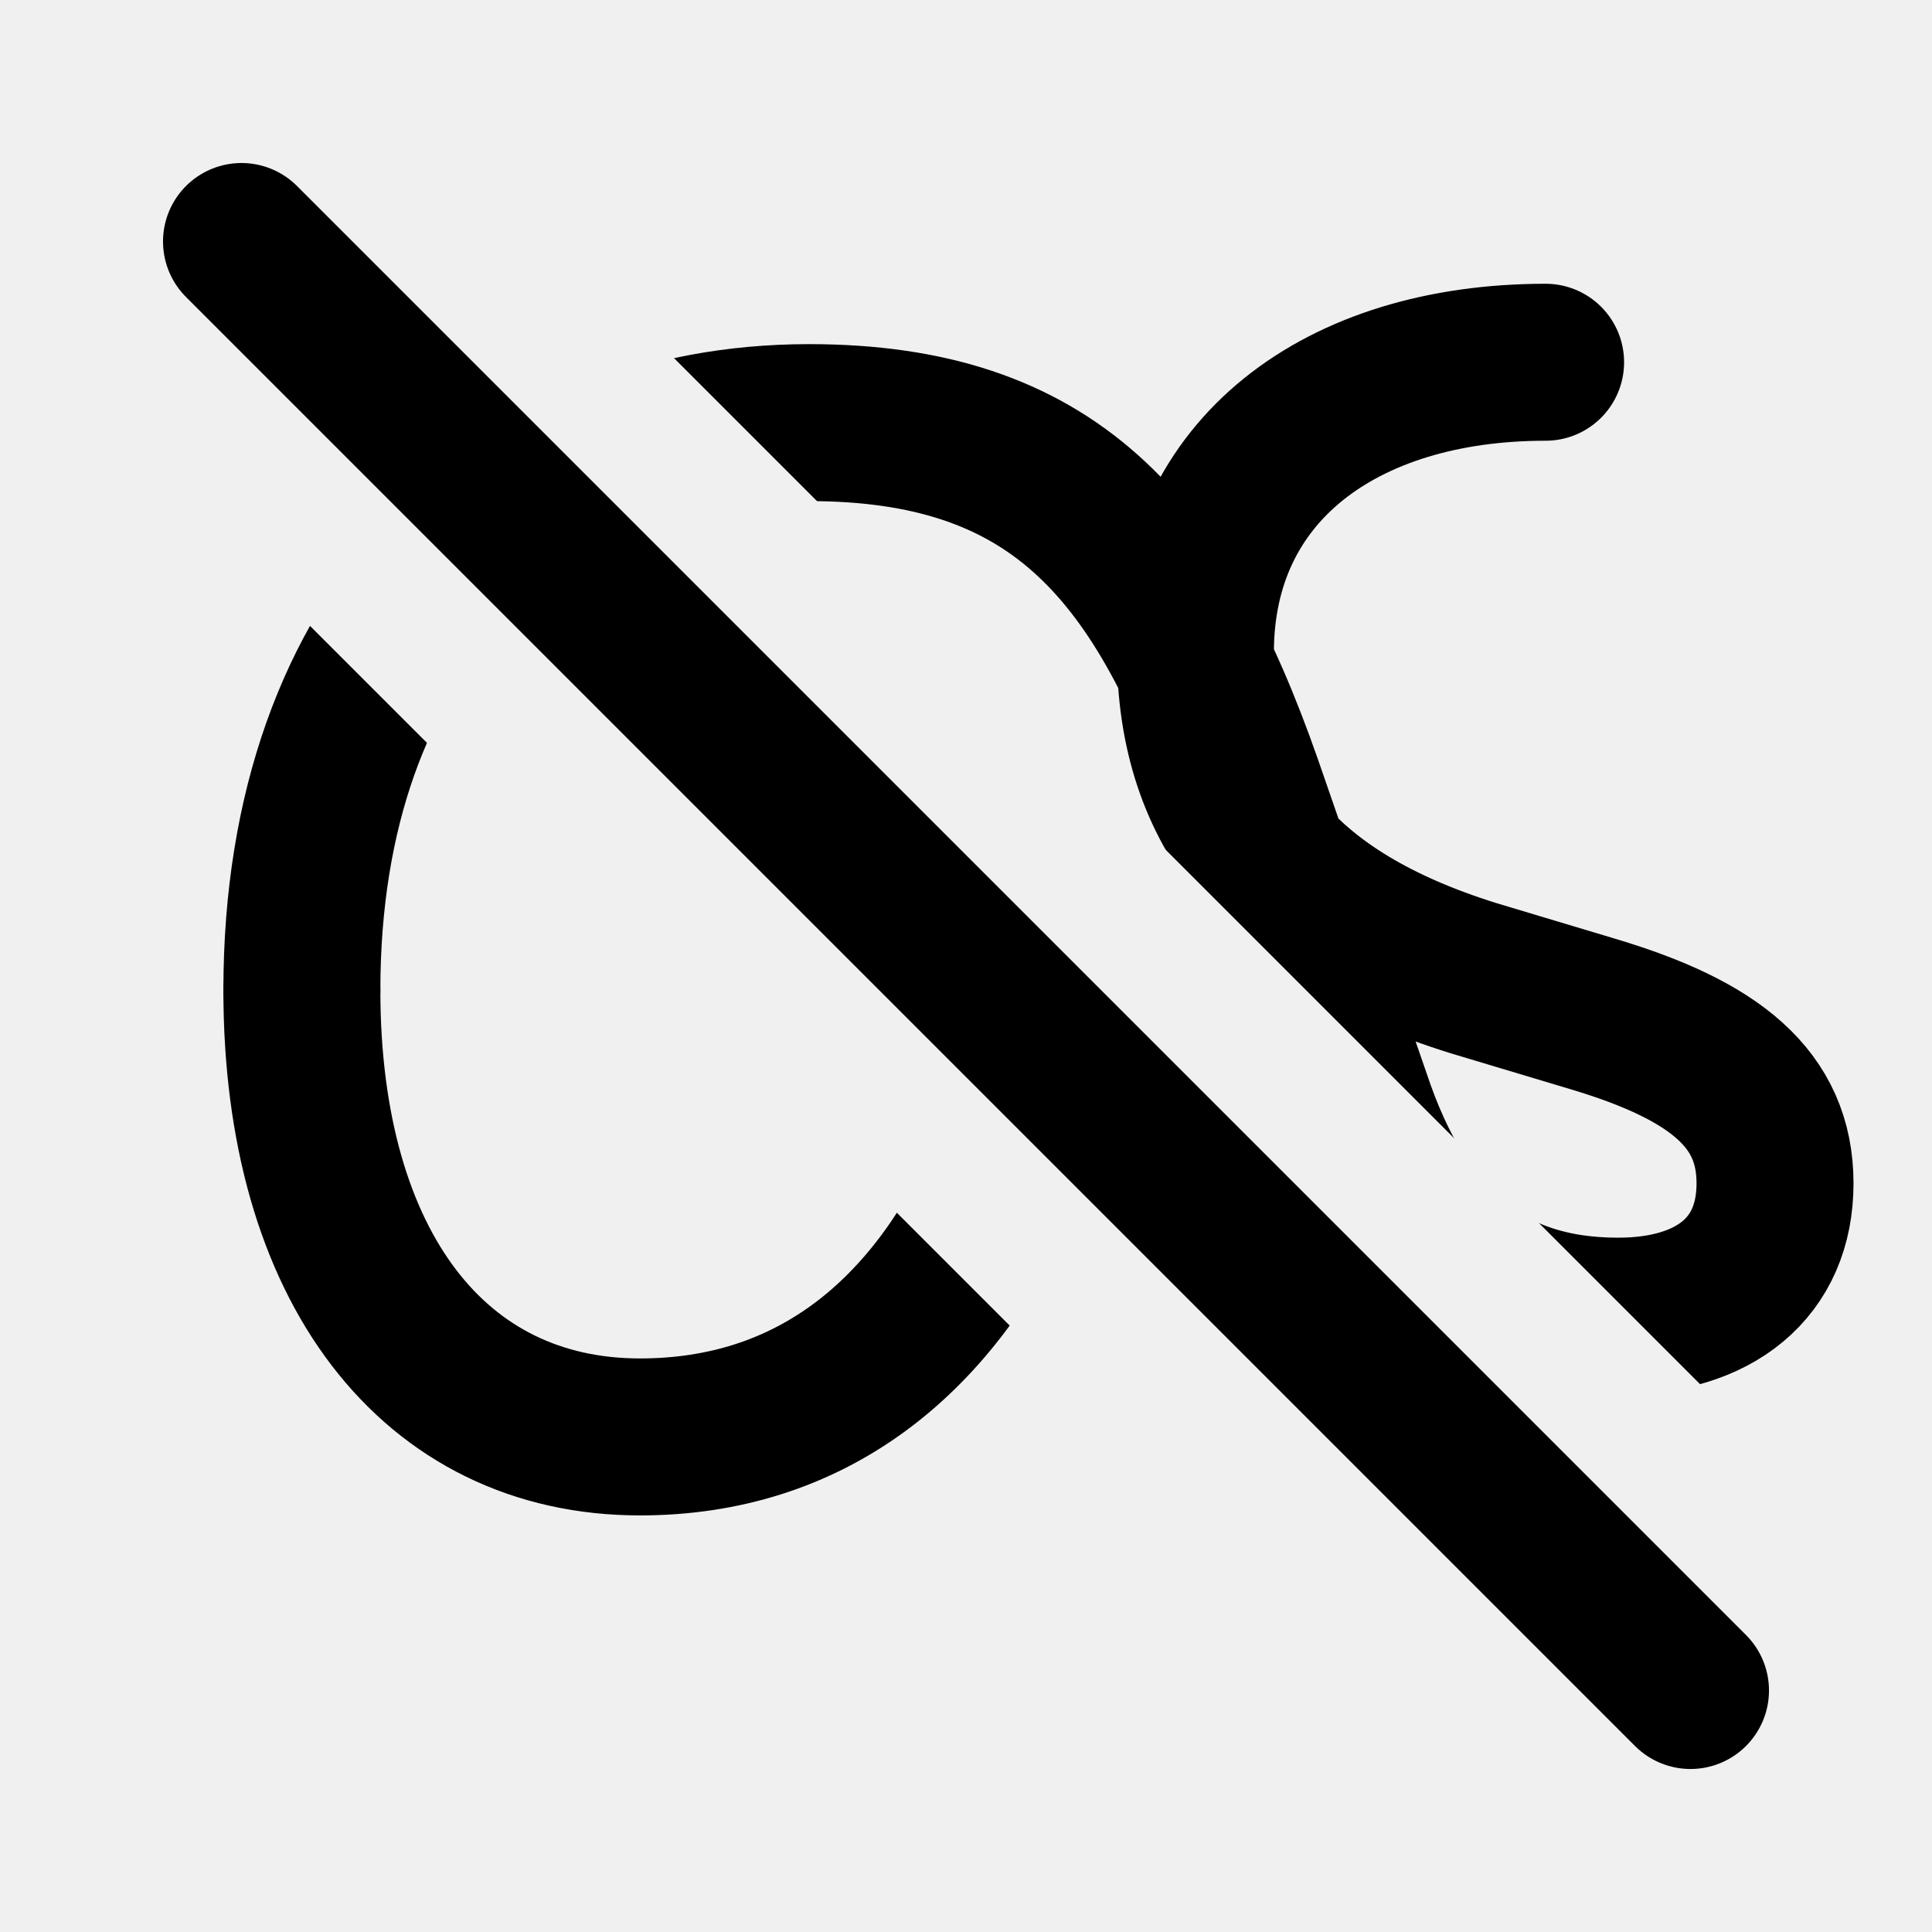
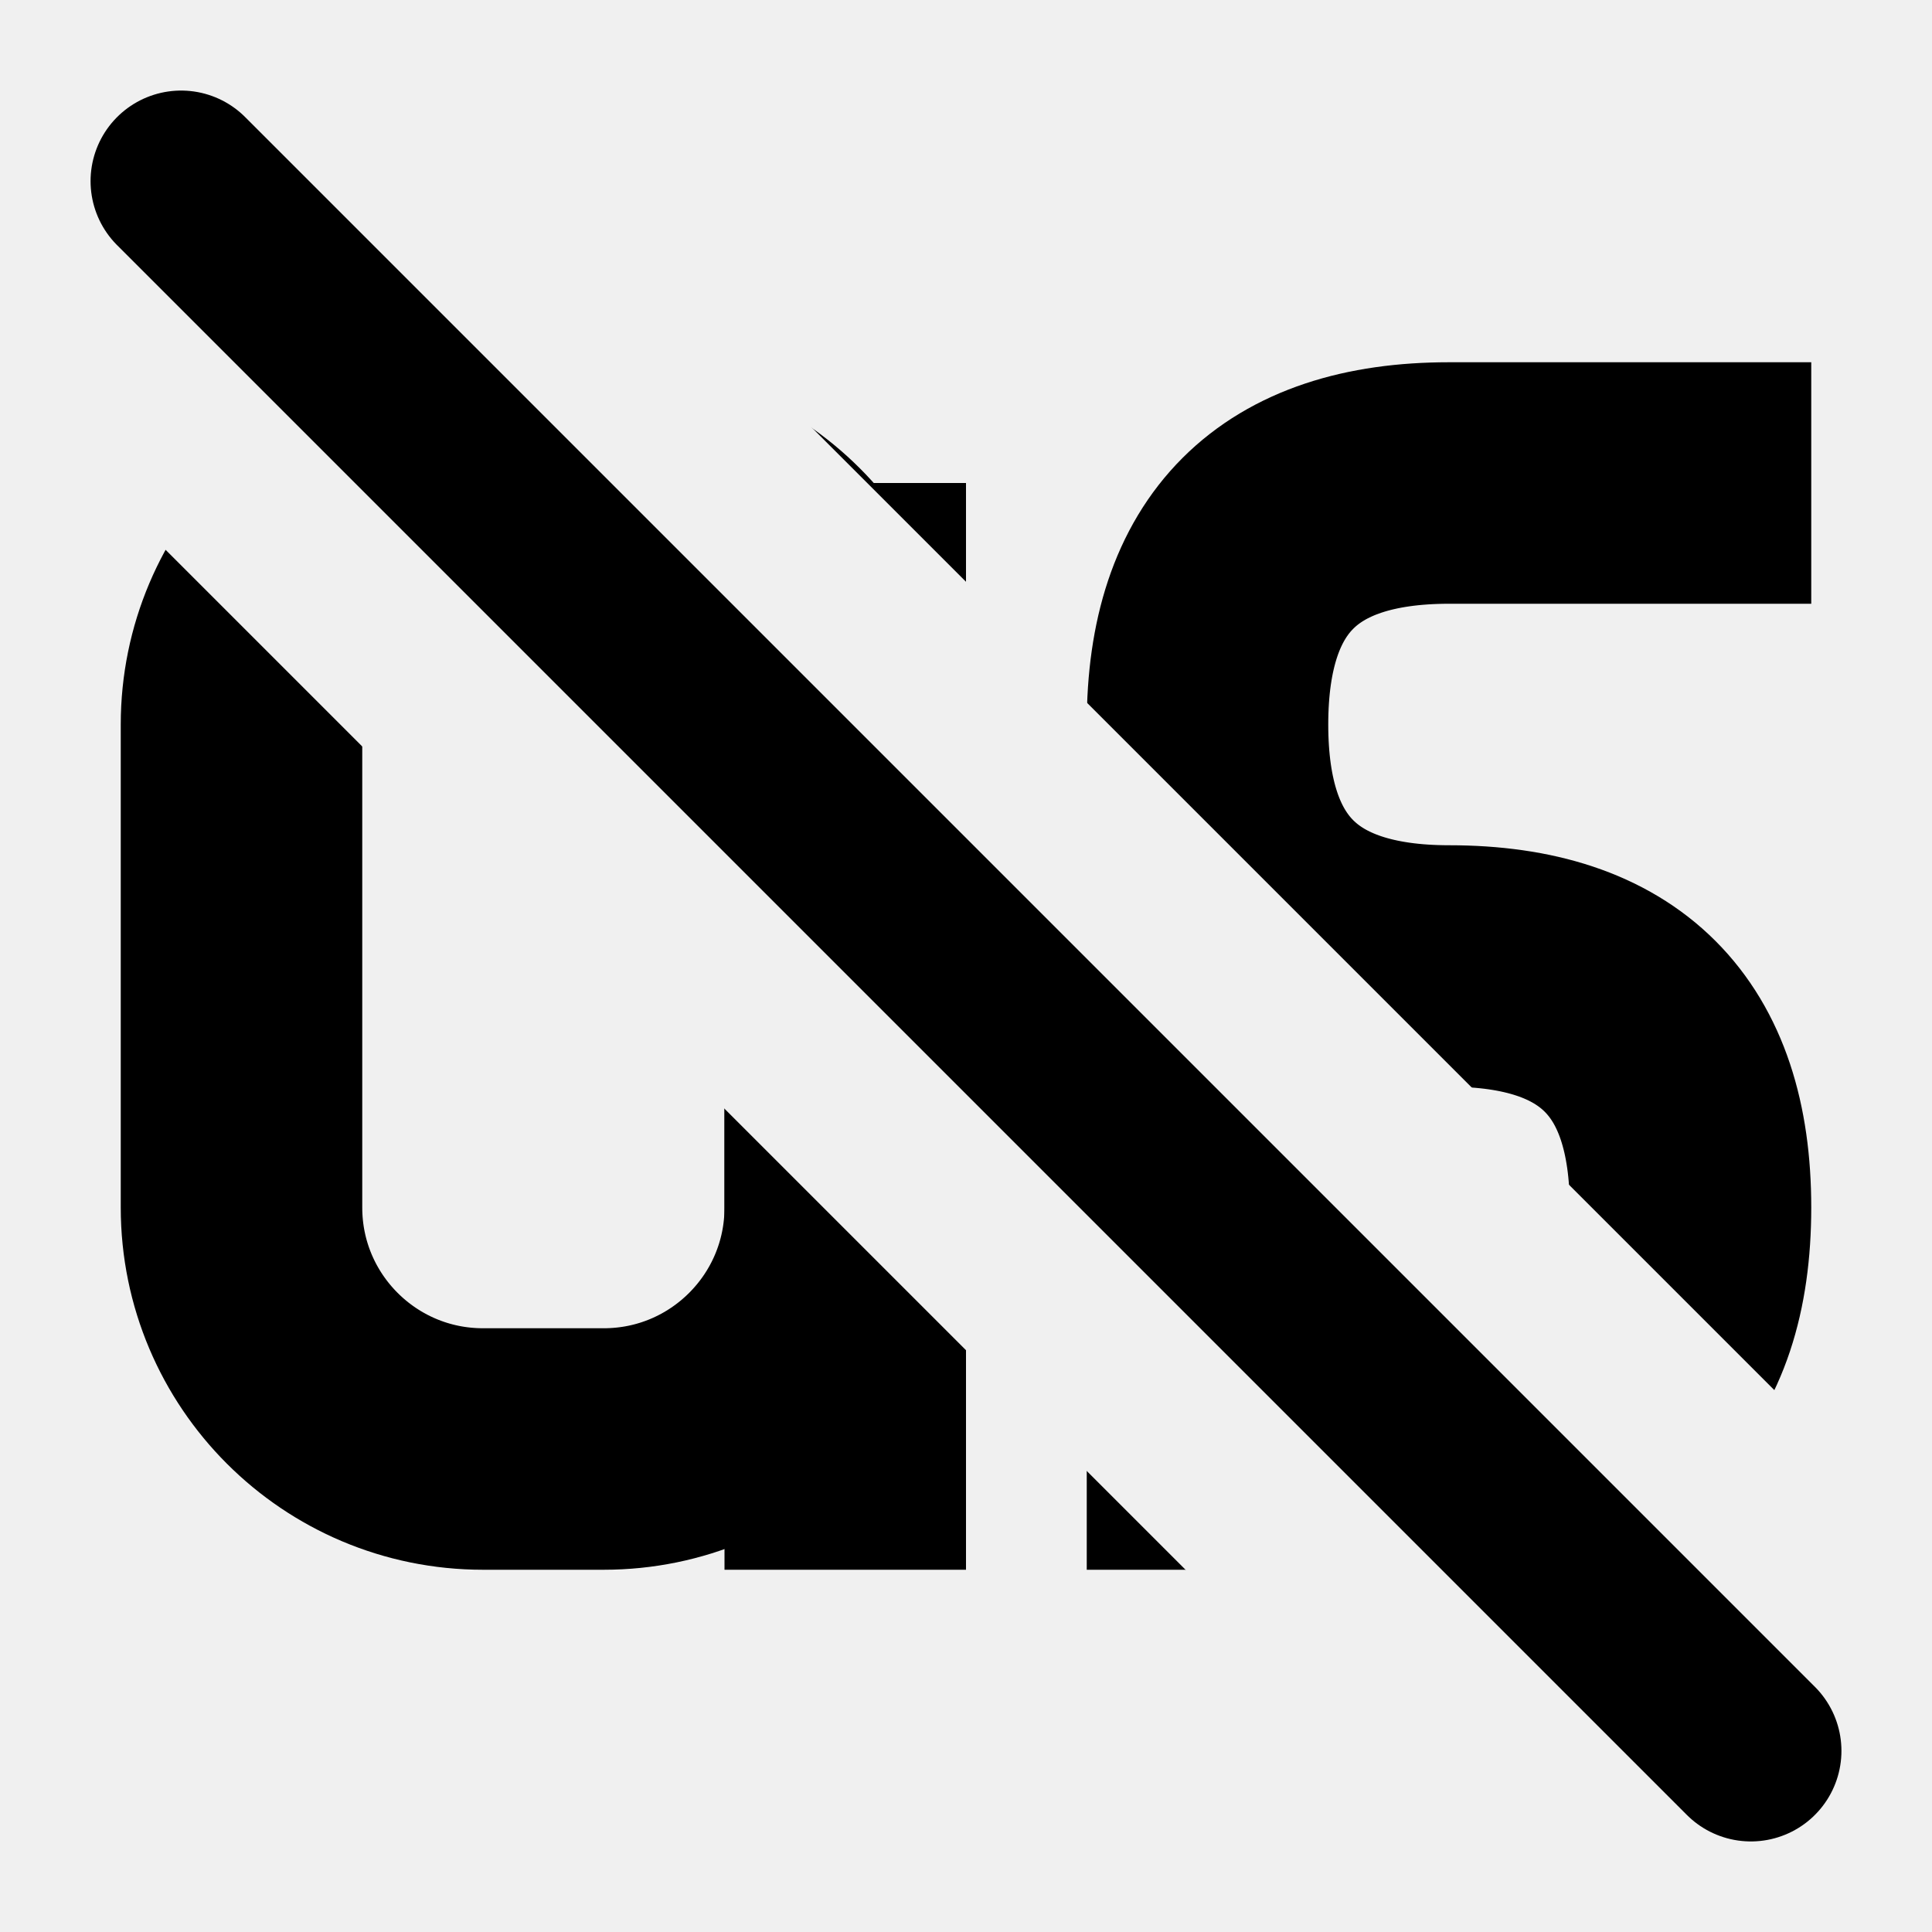
<svg xmlns="http://www.w3.org/2000/svg" width="16" height="16" viewBox="0 0 16 16">
  <defs>
    <mask id="gap" maskUnits="userSpaceOnUse" x="0" y="0" width="16" height="16">
      <rect width="16" height="16" fill="#fff" />
-       <path d="M2 2 14 14" stroke="#000" stroke-width="3.7" stroke-linecap="round" />
+       <path d="M1.5 1.5 14.5 14.5" stroke="#000" stroke-width="4.5" stroke-linecap="round" />
    </mask>
  </defs>
  <g mask="url(#gap)">
-     <path d="M2.5 8.2c0-3 1.8-4.7 4.2-4.7 2 0 2.9 1 3.6 3l.9 2.6c.4 1.2 1.1 1.8 2.2 1.8.8 0 1.3-.4 1.3-1.1 0-.7-.5-1.1-1.5-1.4l-1-.3c-1.6-.5-2.3-1.4-2.3-2.7 0-1.5 1.2-2.4 2.9-2.4" fill="none" stroke="#000" stroke-width="1.3" stroke-linecap="round" />
-     <path d="M8.3 9.8c-.6 1.3-1.6 2.1-3 2.1-1.7 0-2.8-1.4-2.8-3.7" fill="none" stroke="#000" stroke-width="1.3" stroke-linecap="round" />
+     <rect x="2" y="4" width="5" height="8" rx="2" fill="none" stroke="#000" stroke-width="2" />
+     <path d="M7 4V13" stroke="#000" stroke-width="2" />
+     <path d="M15 4H12Q10 4 10 6Q10 8 12 8Q14 8 14 10Q14 12 12 12H9" fill="none" stroke="#000" stroke-width="2" />
  </g>
-   <path d="M2 2 14 14" stroke="#000" stroke-width="1.3" stroke-linecap="round" />
+   <path d="M1.5 1.5 14.5 14.5" stroke="#000" stroke-width="1.5" stroke-linecap="round" />
</svg>
